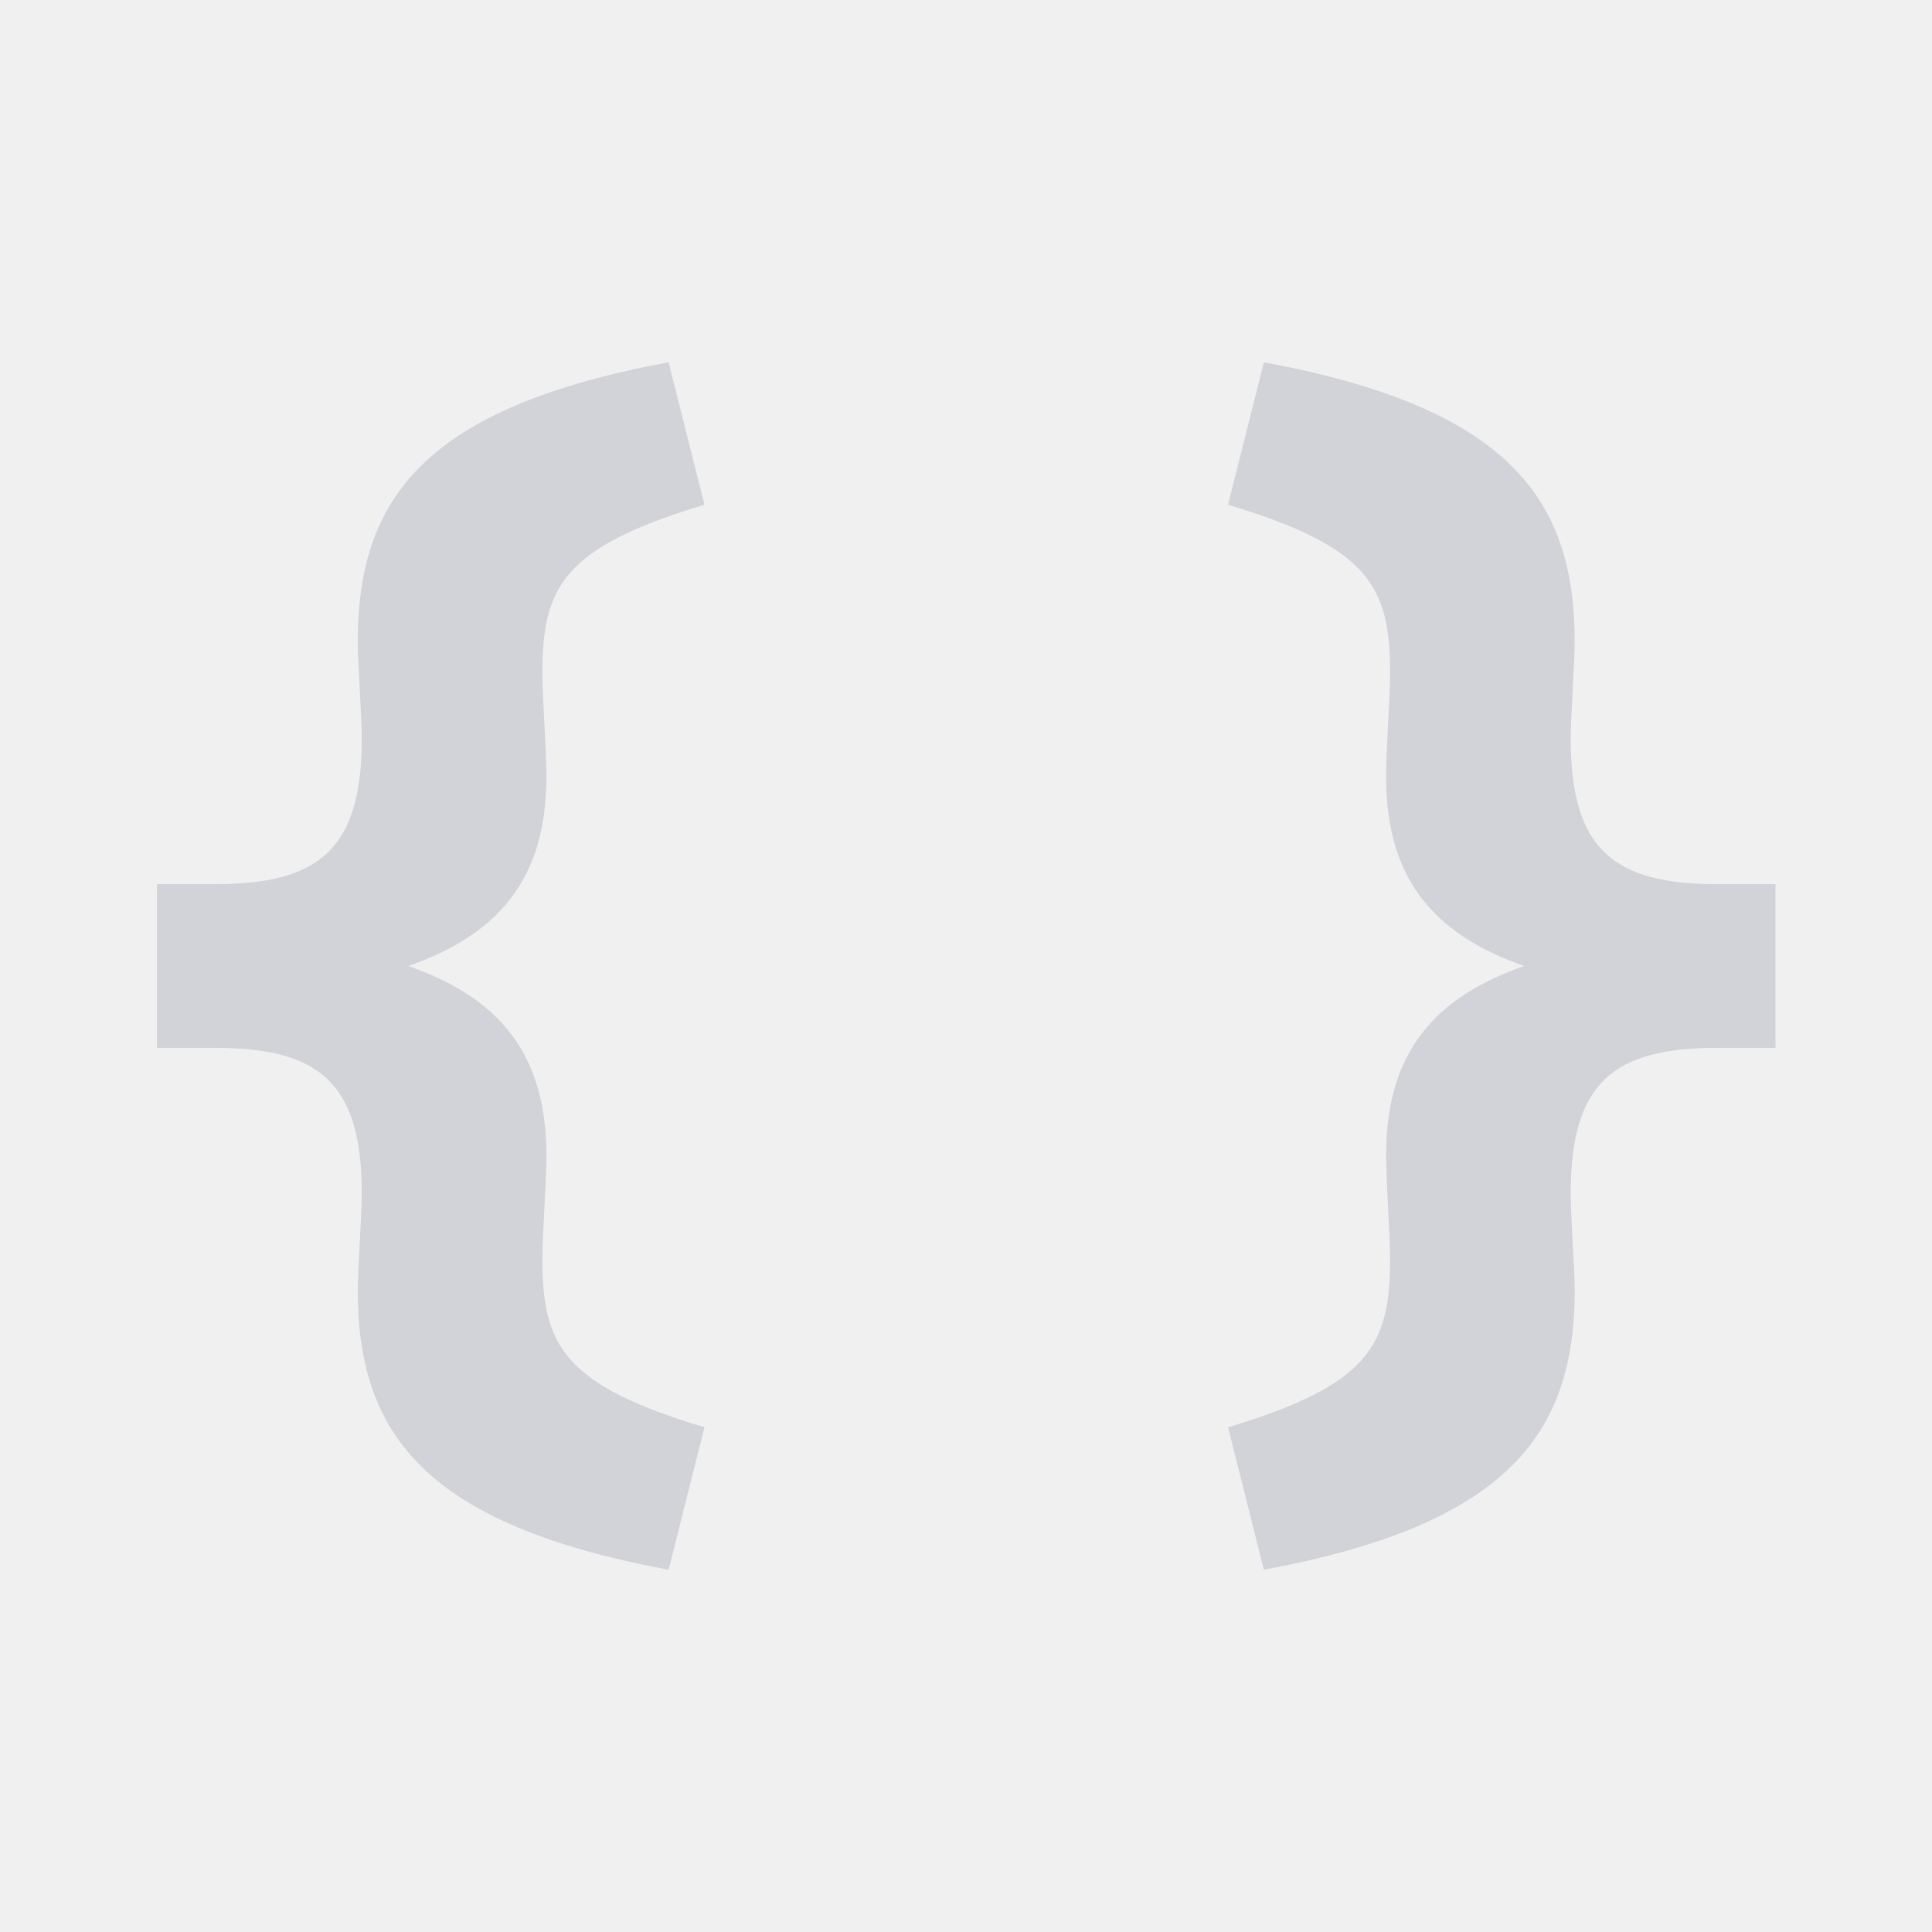
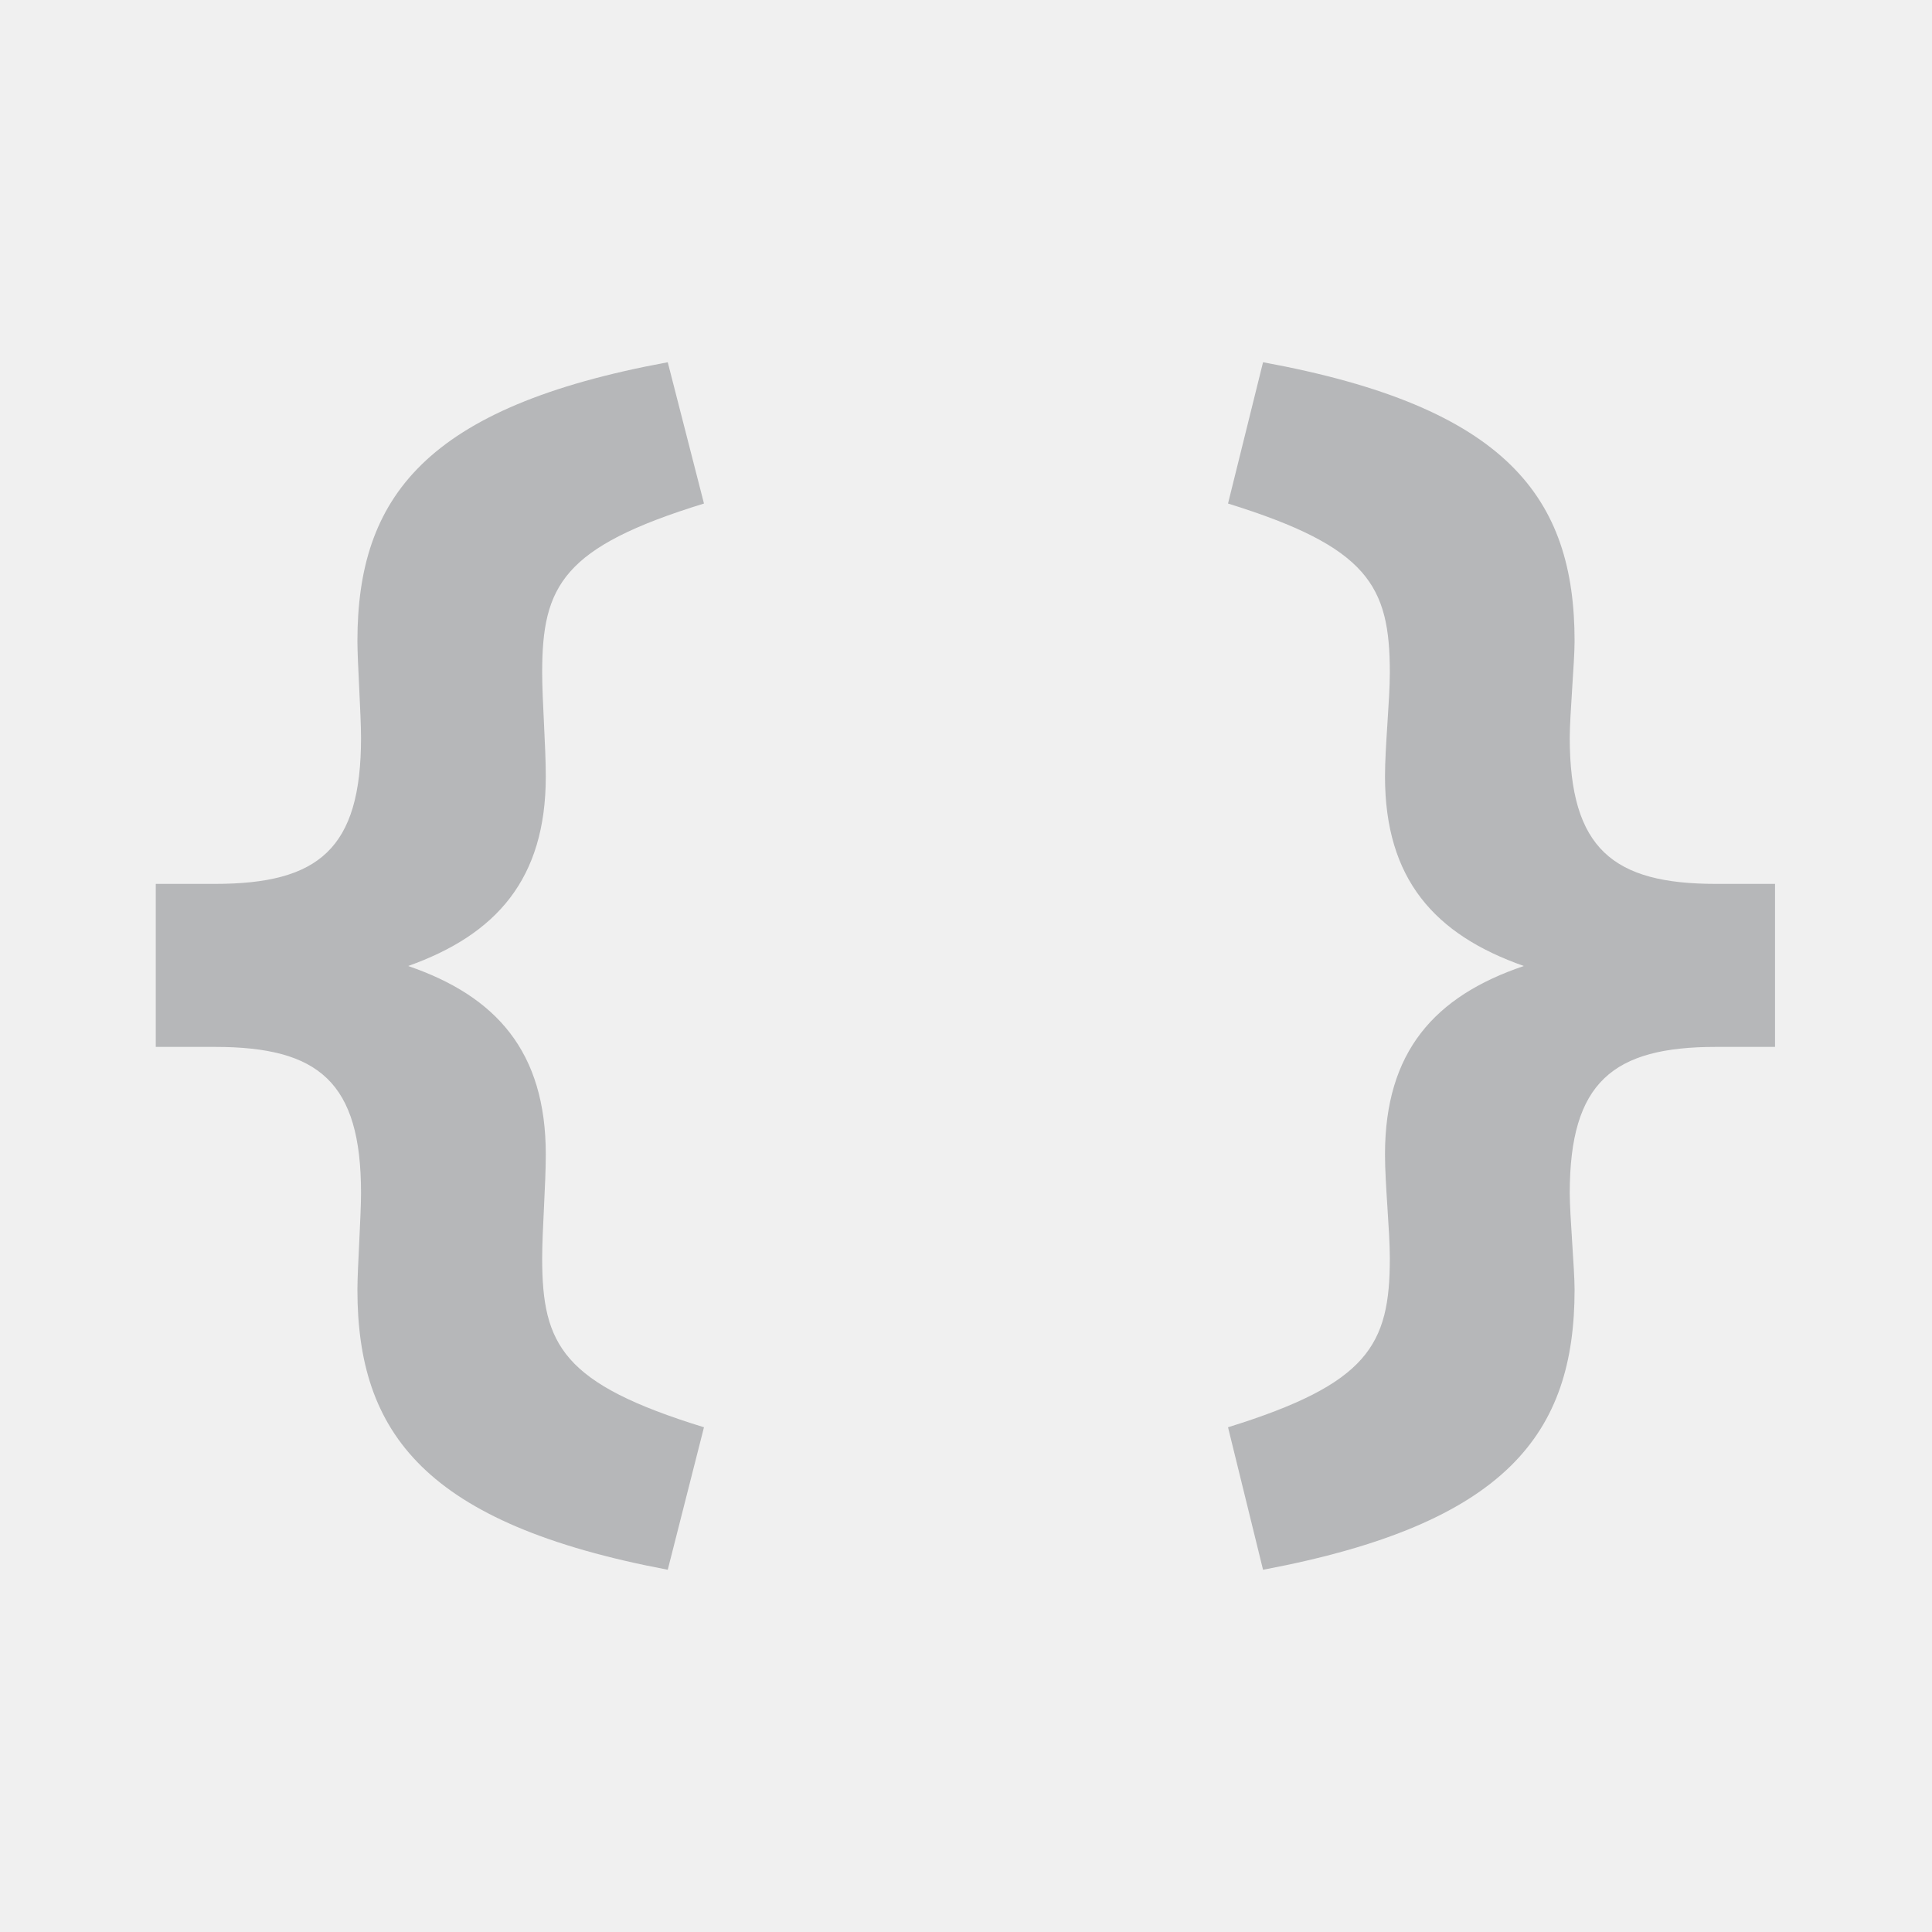
- <svg xmlns="http://www.w3.org/2000/svg" width="16" height="16" viewBox="0 0 16 16">
-   <g fill="none" fill-opacity=".9" fill-rule="evenodd">
-     <path fill="#CED0D6" d="M5.537,13 C3.524,12.626 2.963,11.879 2.963,10.687 C2.963,10.512 2.996,10.079 2.996,9.881 C2.996,8.97 2.644,8.678 1.786,8.678 L1.3,8.678 L1.3,7.322 L1.786,7.322 C2.644,7.322 2.996,7.03 2.996,6.119 C2.996,5.921 2.963,5.488 2.963,5.313 C2.963,4.121 3.524,3.374 5.537,3 L5.834,4.18 C4.668,4.53 4.492,4.857 4.492,5.57 C4.492,5.804 4.525,6.189 4.525,6.435 C4.525,7.287 4.118,7.743 3.381,8 C4.118,8.257 4.525,8.713 4.525,9.565 C4.525,9.811 4.492,10.196 4.492,10.43 C4.492,11.143 4.668,11.47 5.834,11.82 L5.537,13 Z" />
-     <path fill="#CED0D6" d="M14.407,13 C12.394,12.626 11.833,11.879 11.833,10.687 C11.833,10.512 11.866,10.079 11.866,9.881 C11.866,8.97 11.514,8.678 10.656,8.678 L10.17,8.678 L10.17,7.322 L10.656,7.322 C11.514,7.322 11.866,7.03 11.866,6.119 C11.866,5.921 11.833,5.488 11.833,5.313 C11.833,4.121 12.394,3.374 14.407,3 L14.704,4.18 C13.538,4.53 13.362,4.857 13.362,5.57 C13.362,5.804 13.395,6.189 13.395,6.435 C13.395,7.287 12.988,7.743 12.251,8 C12.988,8.257 13.395,8.713 13.395,9.565 C13.395,9.811 13.362,10.196 13.362,10.43 C13.362,11.143 13.538,11.47 14.704,11.82 L14.407,13 Z" transform="matrix(-1 0 0 1 24.874 0)" />
+ <svg xmlns="http://www.w3.org/2000/svg" width="16" height="16" viewBox="0 0 16 16" fill="none">
+   <defs>
+     <clipPath id="clip86_26">
+       <rect id="json_dark.svg" width="16" height="16" fill="white" fill-opacity="0" />
+     </clipPath>
+   </defs>
+   <g clip-path="url(#clip86_26)">
+     <path id="path" d="M5.53 13C3.52 12.62 2.96 11.87 2.96 10.68C2.96 10.51 2.99 10.07 2.99 9.88C2.99 8.96 2.64 8.67 1.78 8.67L1.29 8.67L1.29 7.32L1.78 7.32C2.64 7.32 2.99 7.03 2.99 6.11C2.99 5.92 2.96 5.48 2.96 5.31C2.96 4.12 3.52 3.37 5.53 3L5.83 4.17C4.66 4.53 4.49 4.85 4.49 5.57C4.49 5.8 4.52 6.18 4.52 6.43C4.52 7.28 4.11 7.74 3.38 8C4.11 8.25 4.52 8.71 4.52 9.56C4.52 9.81 4.49 10.19 4.49 10.42C4.49 11.14 4.66 11.46 5.83 11.82L5.53 13Z" fill="#AFB1B3" fill-opacity="0.9" fill-rule="evenodd" />
+     <path id="path" d="M10.46 13C12.48 12.62 13.04 11.87 13.04 10.68C13.04 10.51 13 10.07 13 9.88C13 8.96 13.36 8.67 14.21 8.67L14.7 8.67L14.7 7.32L14.21 7.32C13.36 7.32 13 7.03 13 6.11C13 5.92 13.04 5.48 13.04 5.31C13.04 4.12 12.48 3.37 10.46 3L10.17 4.17C11.33 4.53 11.51 4.85 11.51 5.57C11.51 5.8 11.47 6.18 11.47 6.43C11.47 7.28 11.88 7.74 12.62 8C11.88 8.25 11.47 8.71 11.47 9.56C11.47 9.81 11.51 10.19 11.51 10.42C11.51 11.14 11.33 11.46 10.17 11.82L10.46 13Z" fill="#AFB1B3" fill-opacity="0.9" fill-rule="evenodd" />
  </g>
</svg>
